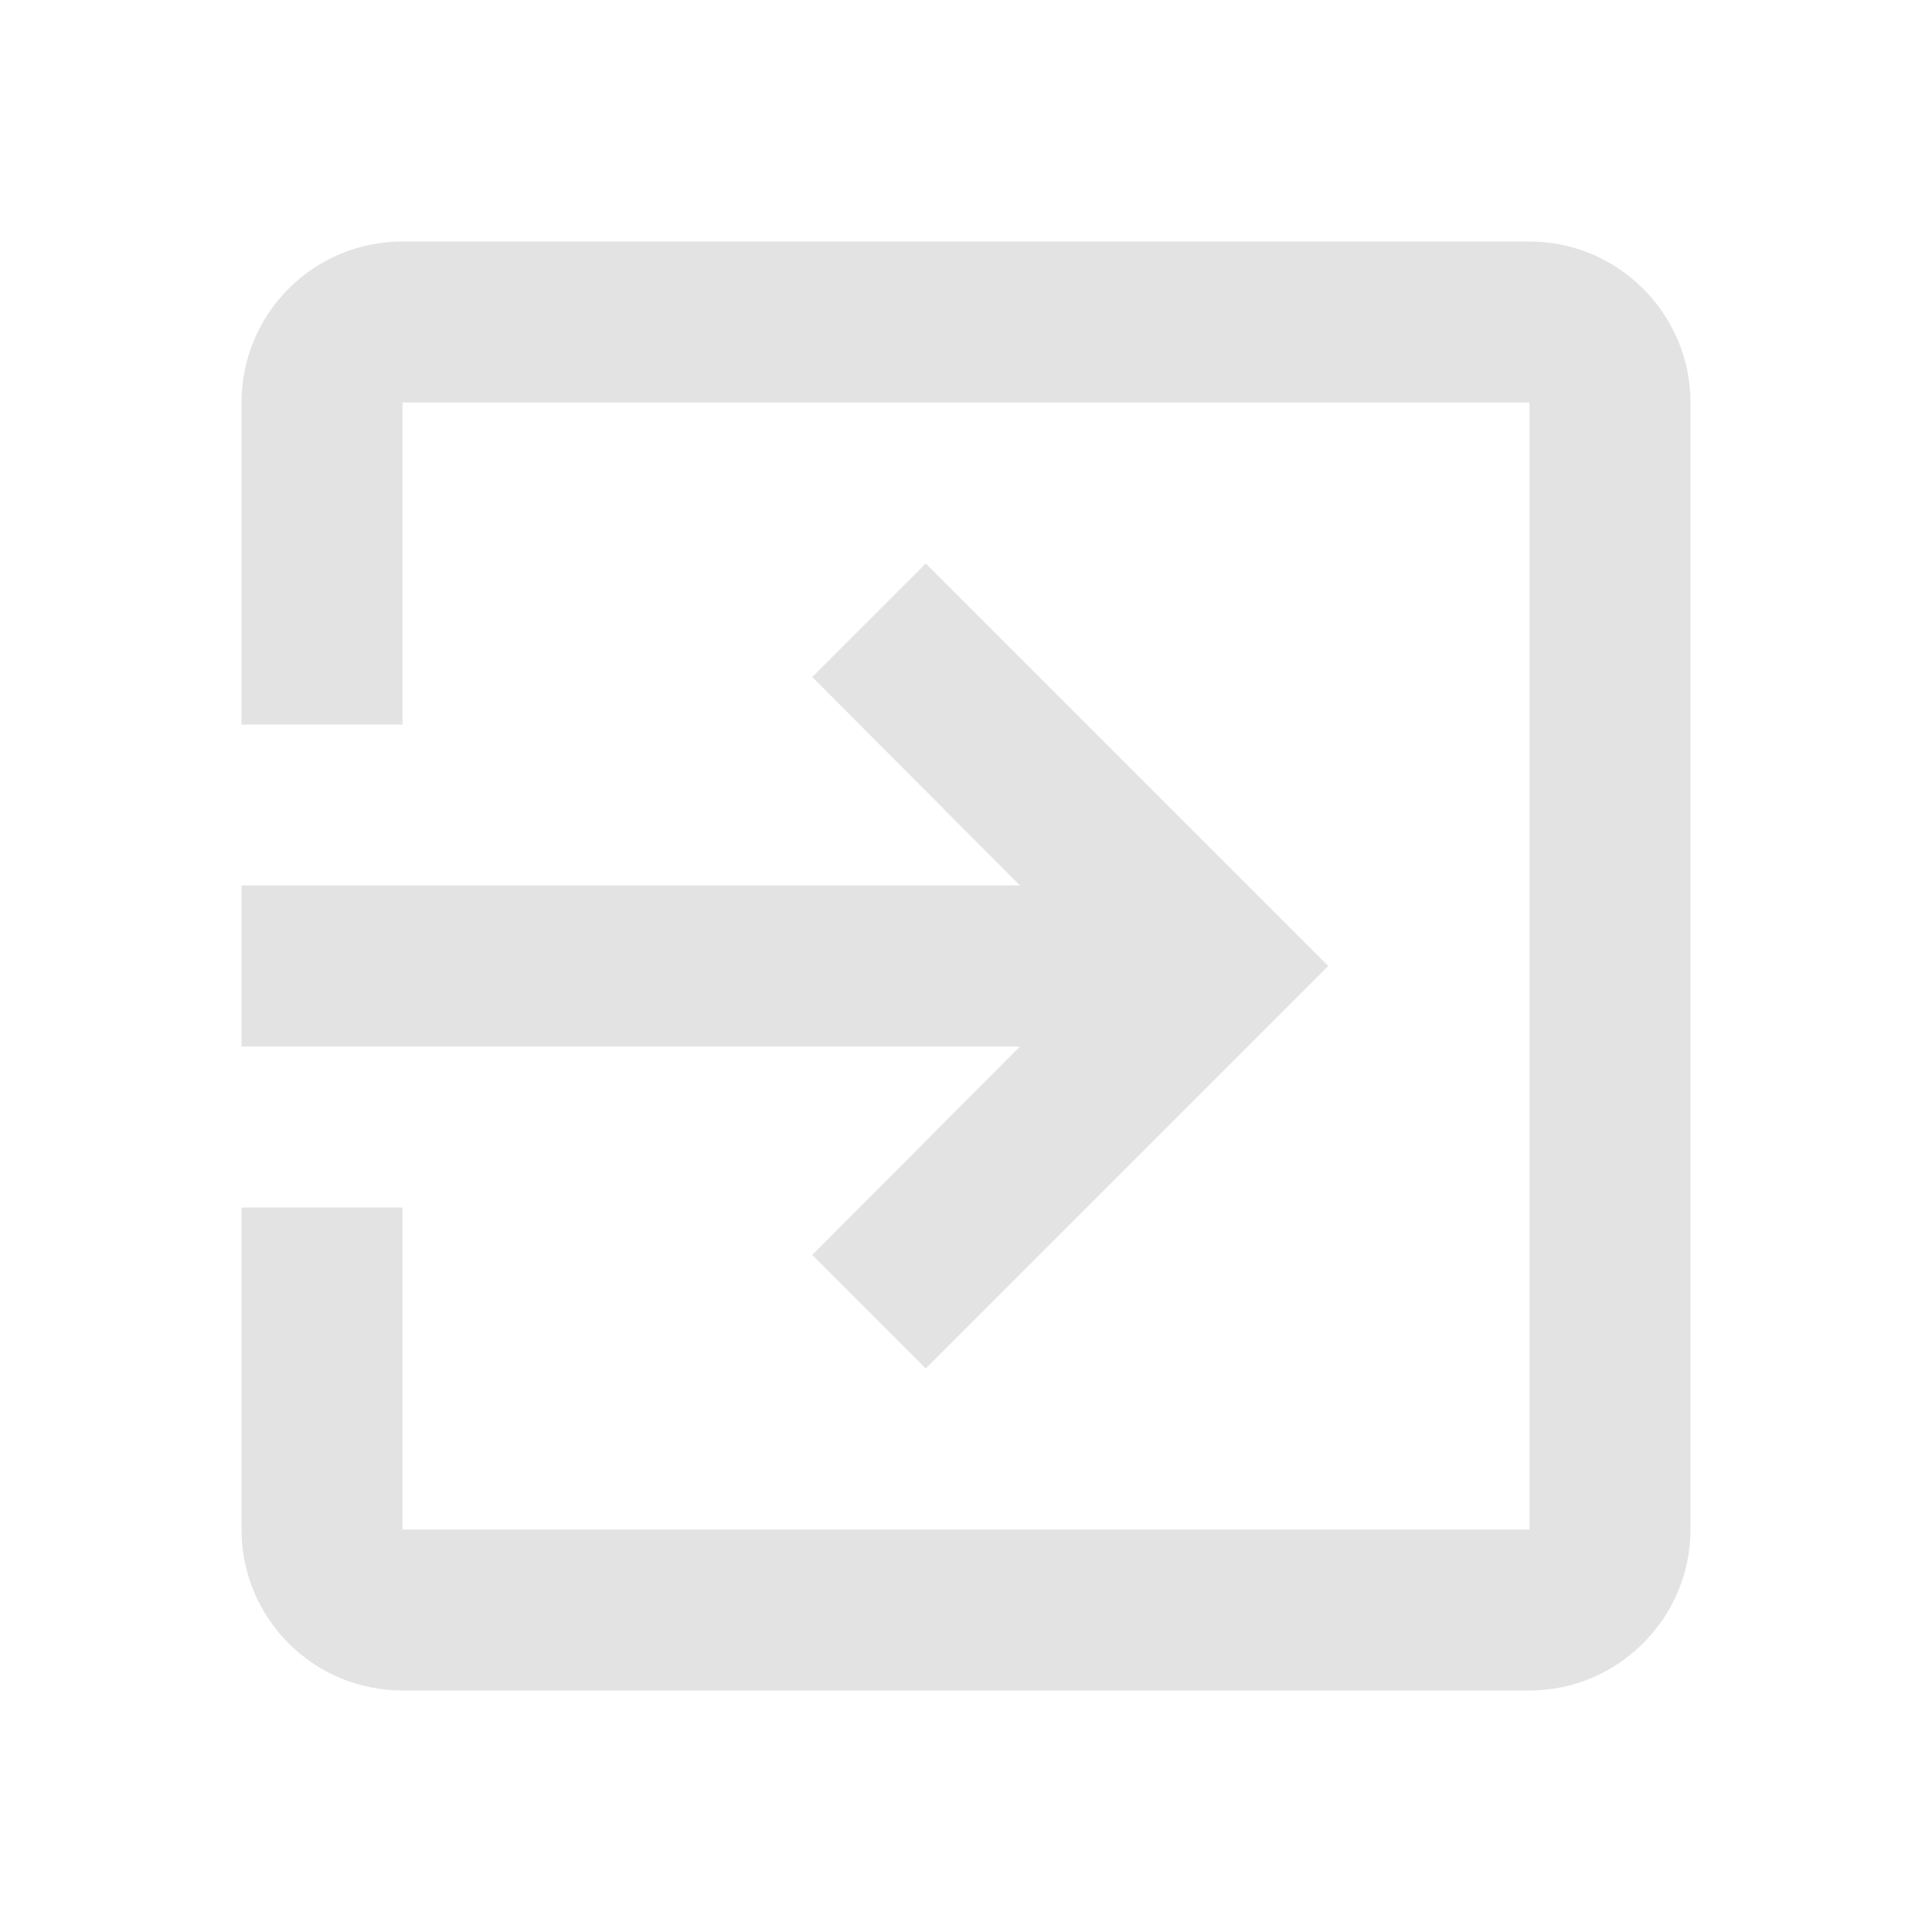
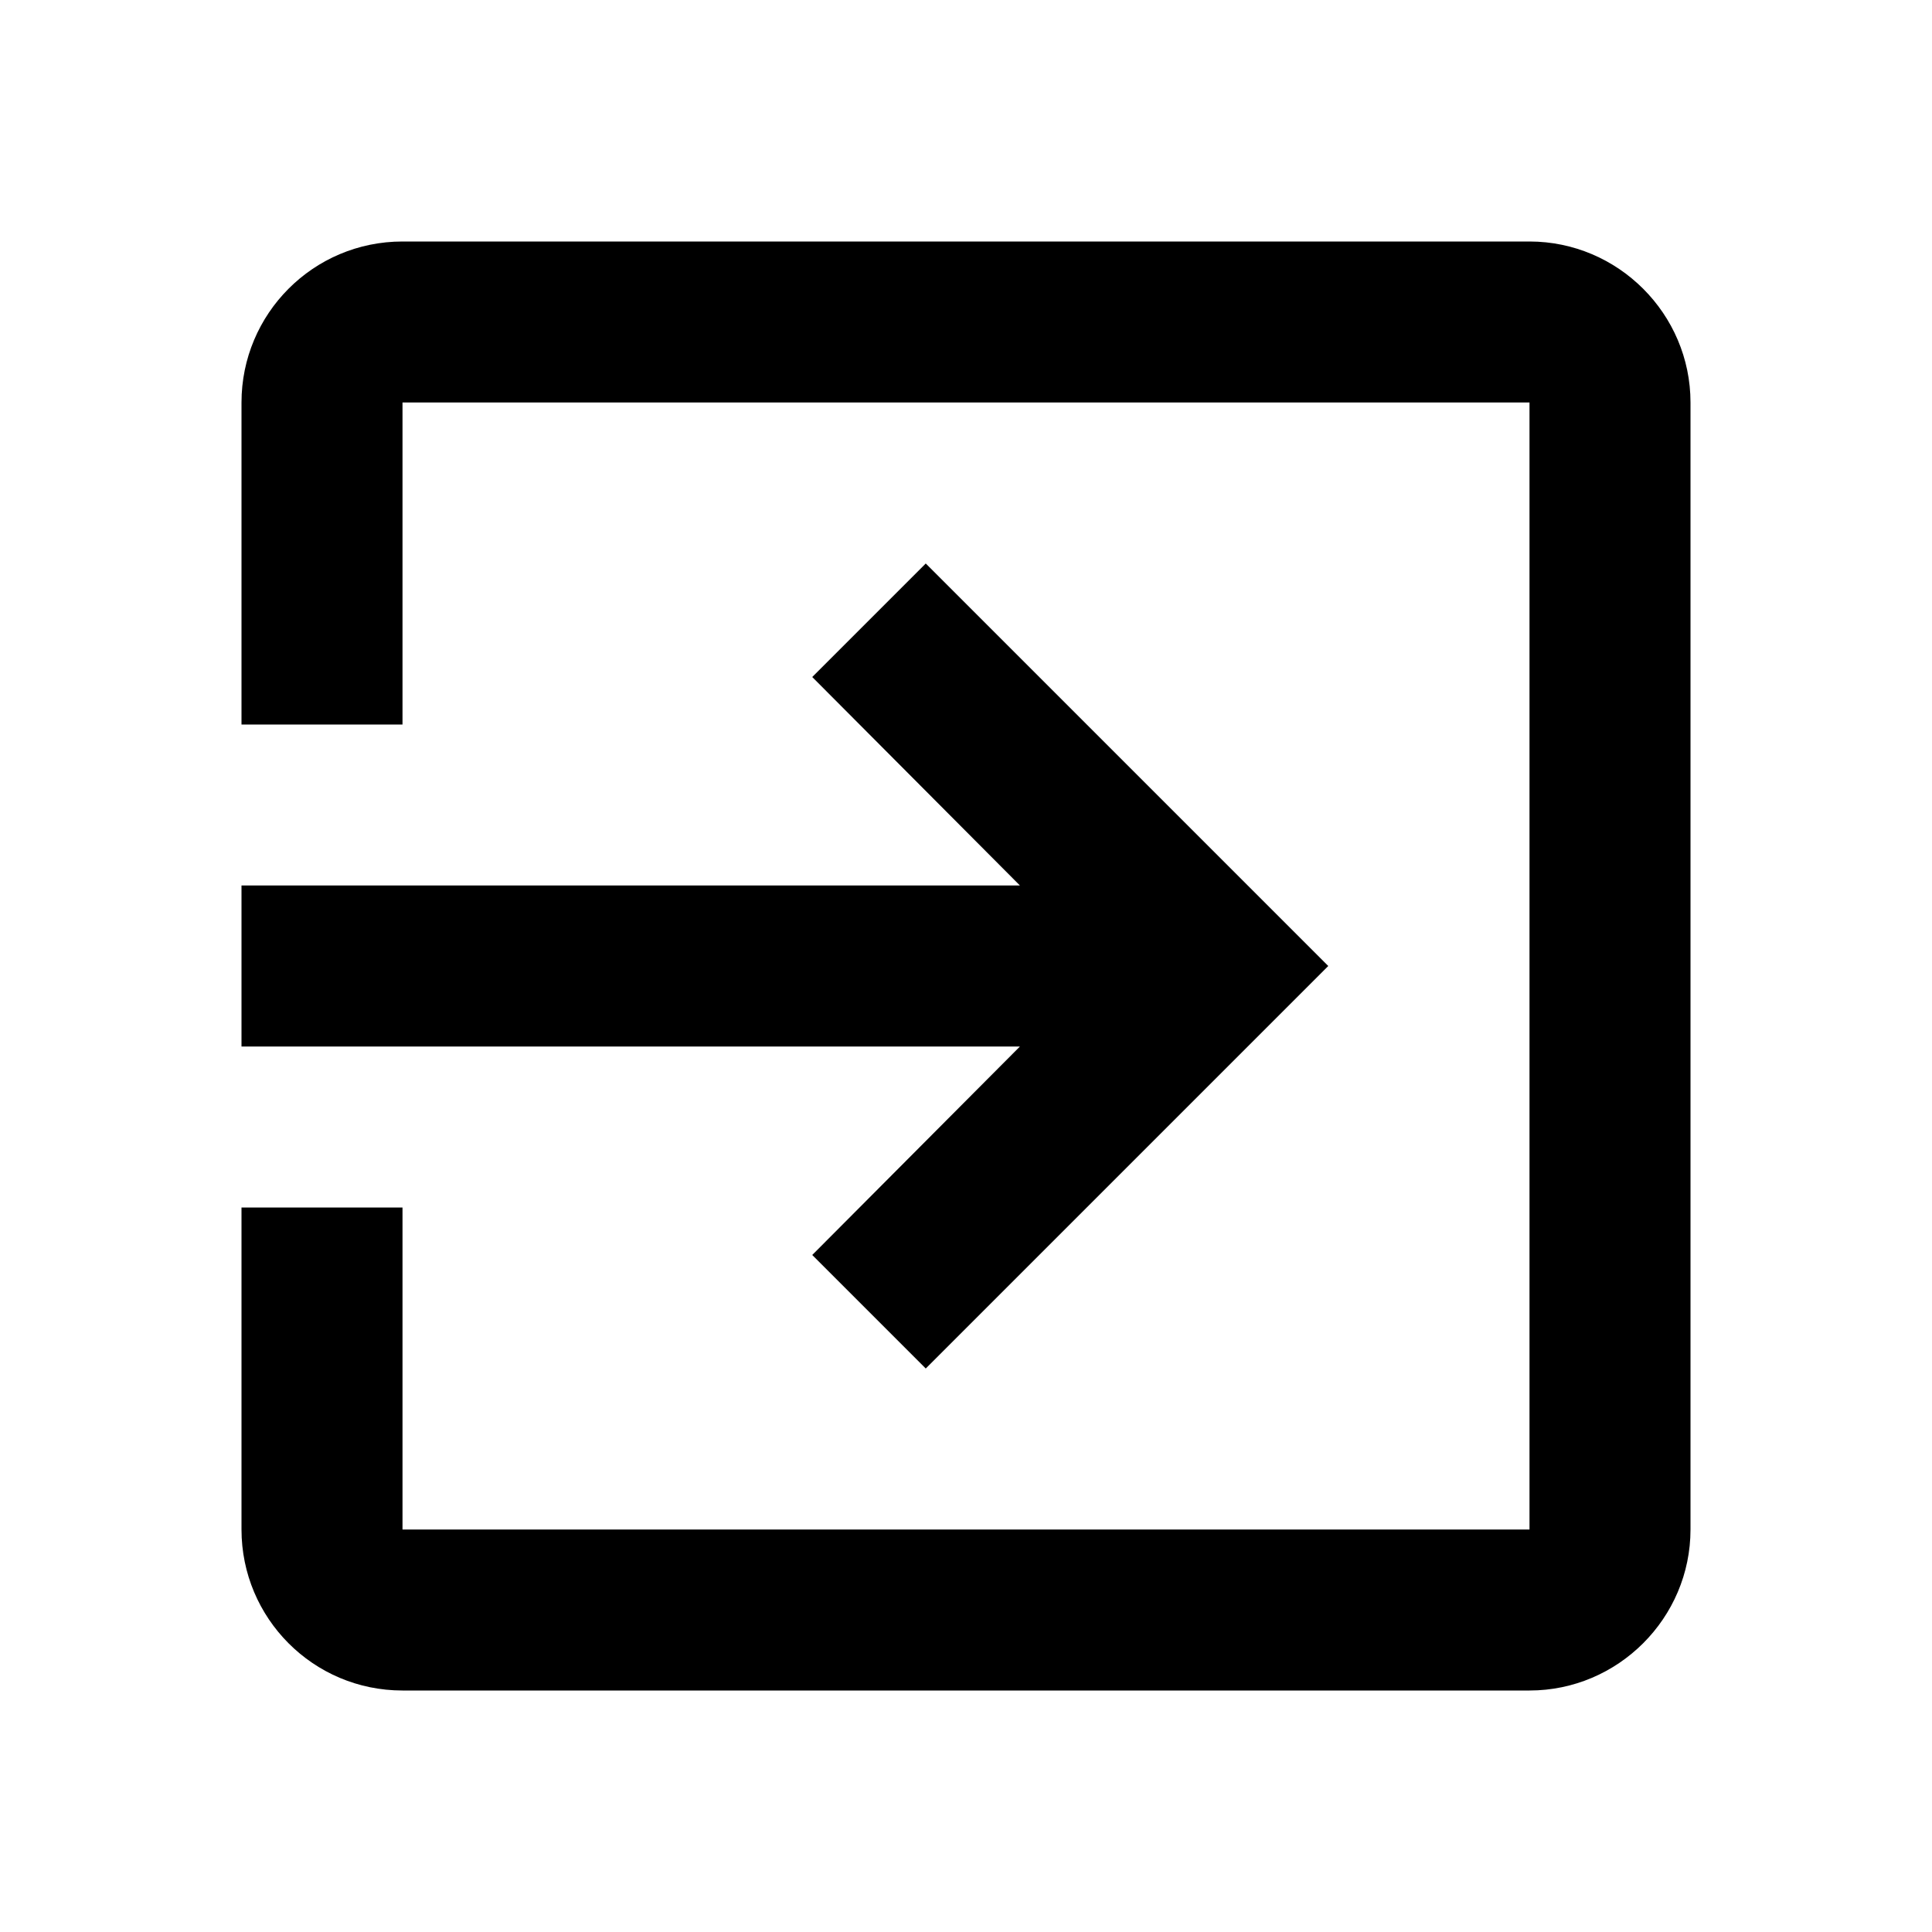
- <svg xmlns="http://www.w3.org/2000/svg" height="24px" viewBox="0 0 24 24" width="24px" fill="#e3e3e3">
+ <svg xmlns="http://www.w3.org/2000/svg" height="24px" viewBox="0 0 24 24" width="24px" fill="currentColor">
  <path d="M0 0h24v24H0z" fill="none" />
  <path d="M10.09 15.59L11.5 17l5-5-5-5-1.41 1.41L12.67 11H3v2h9.67l-2.58 2.59zM19 3H5c-1.11 0-2 .9-2 2v4h2V5h14v14H5v-4H3v4c0 1.1.89 2 2 2h14c1.1 0 2-.9 2-2V5c0-1.1-.9-2-2-2z" />
</svg>
